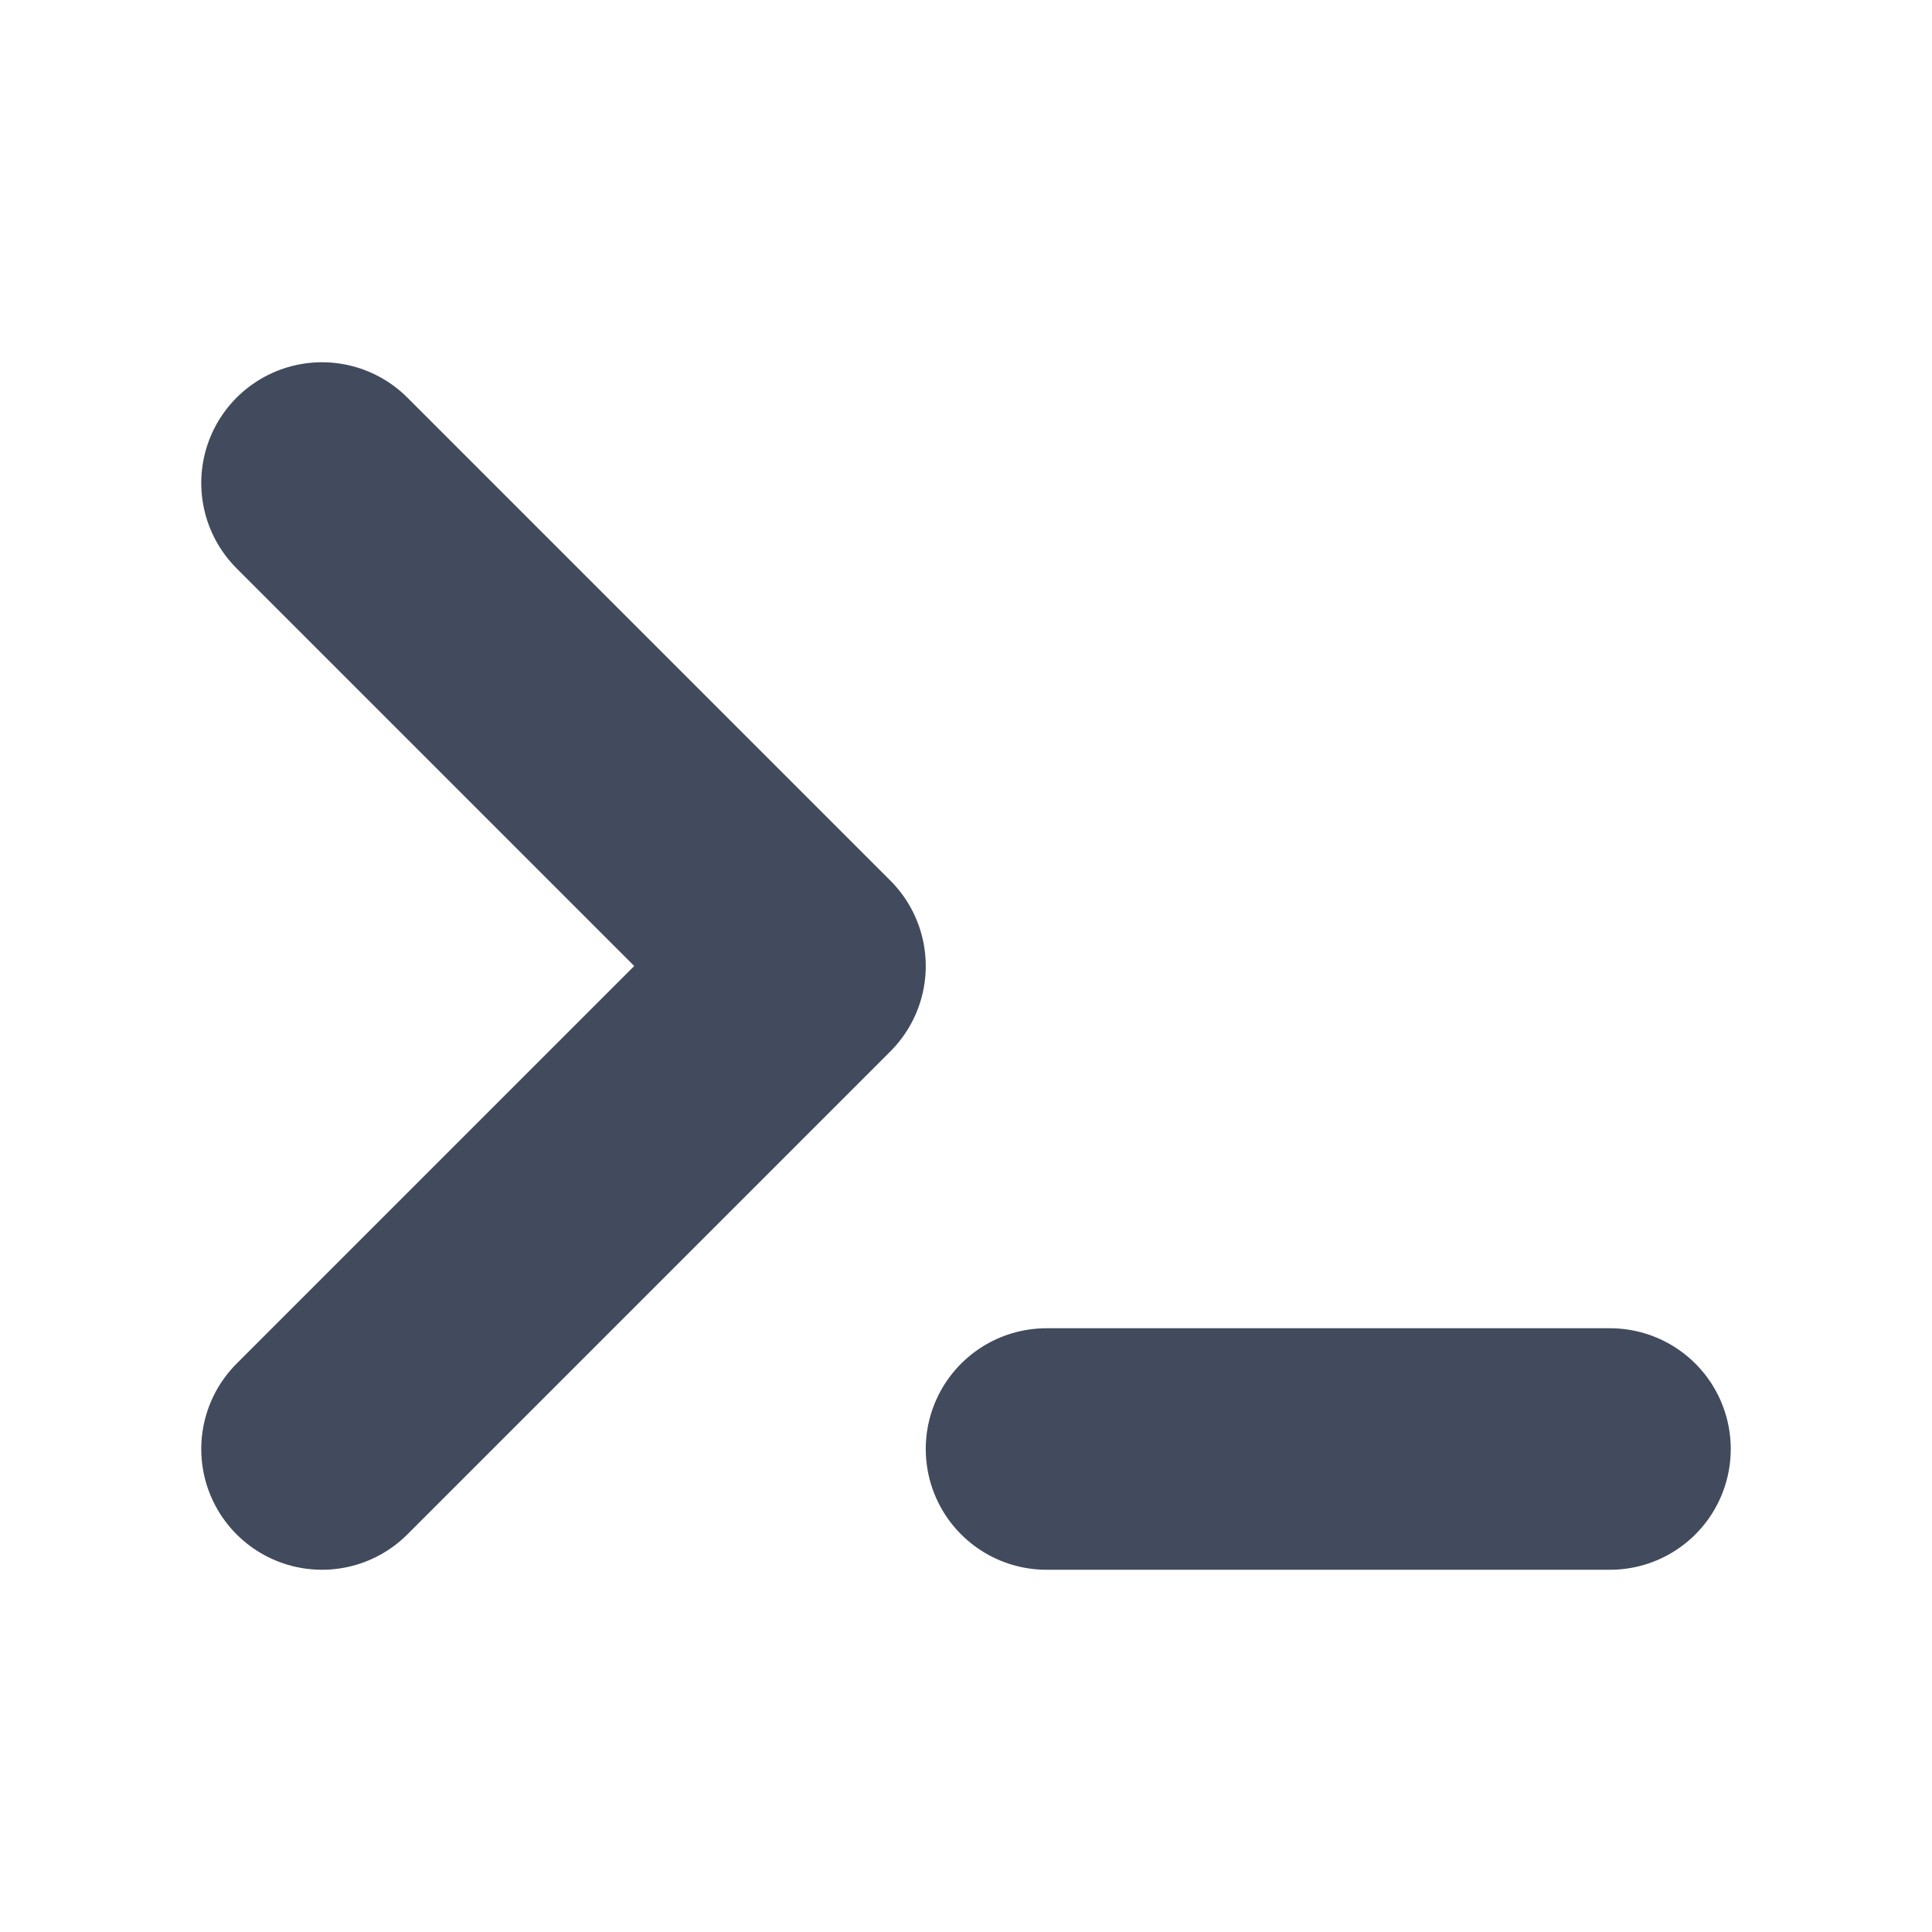
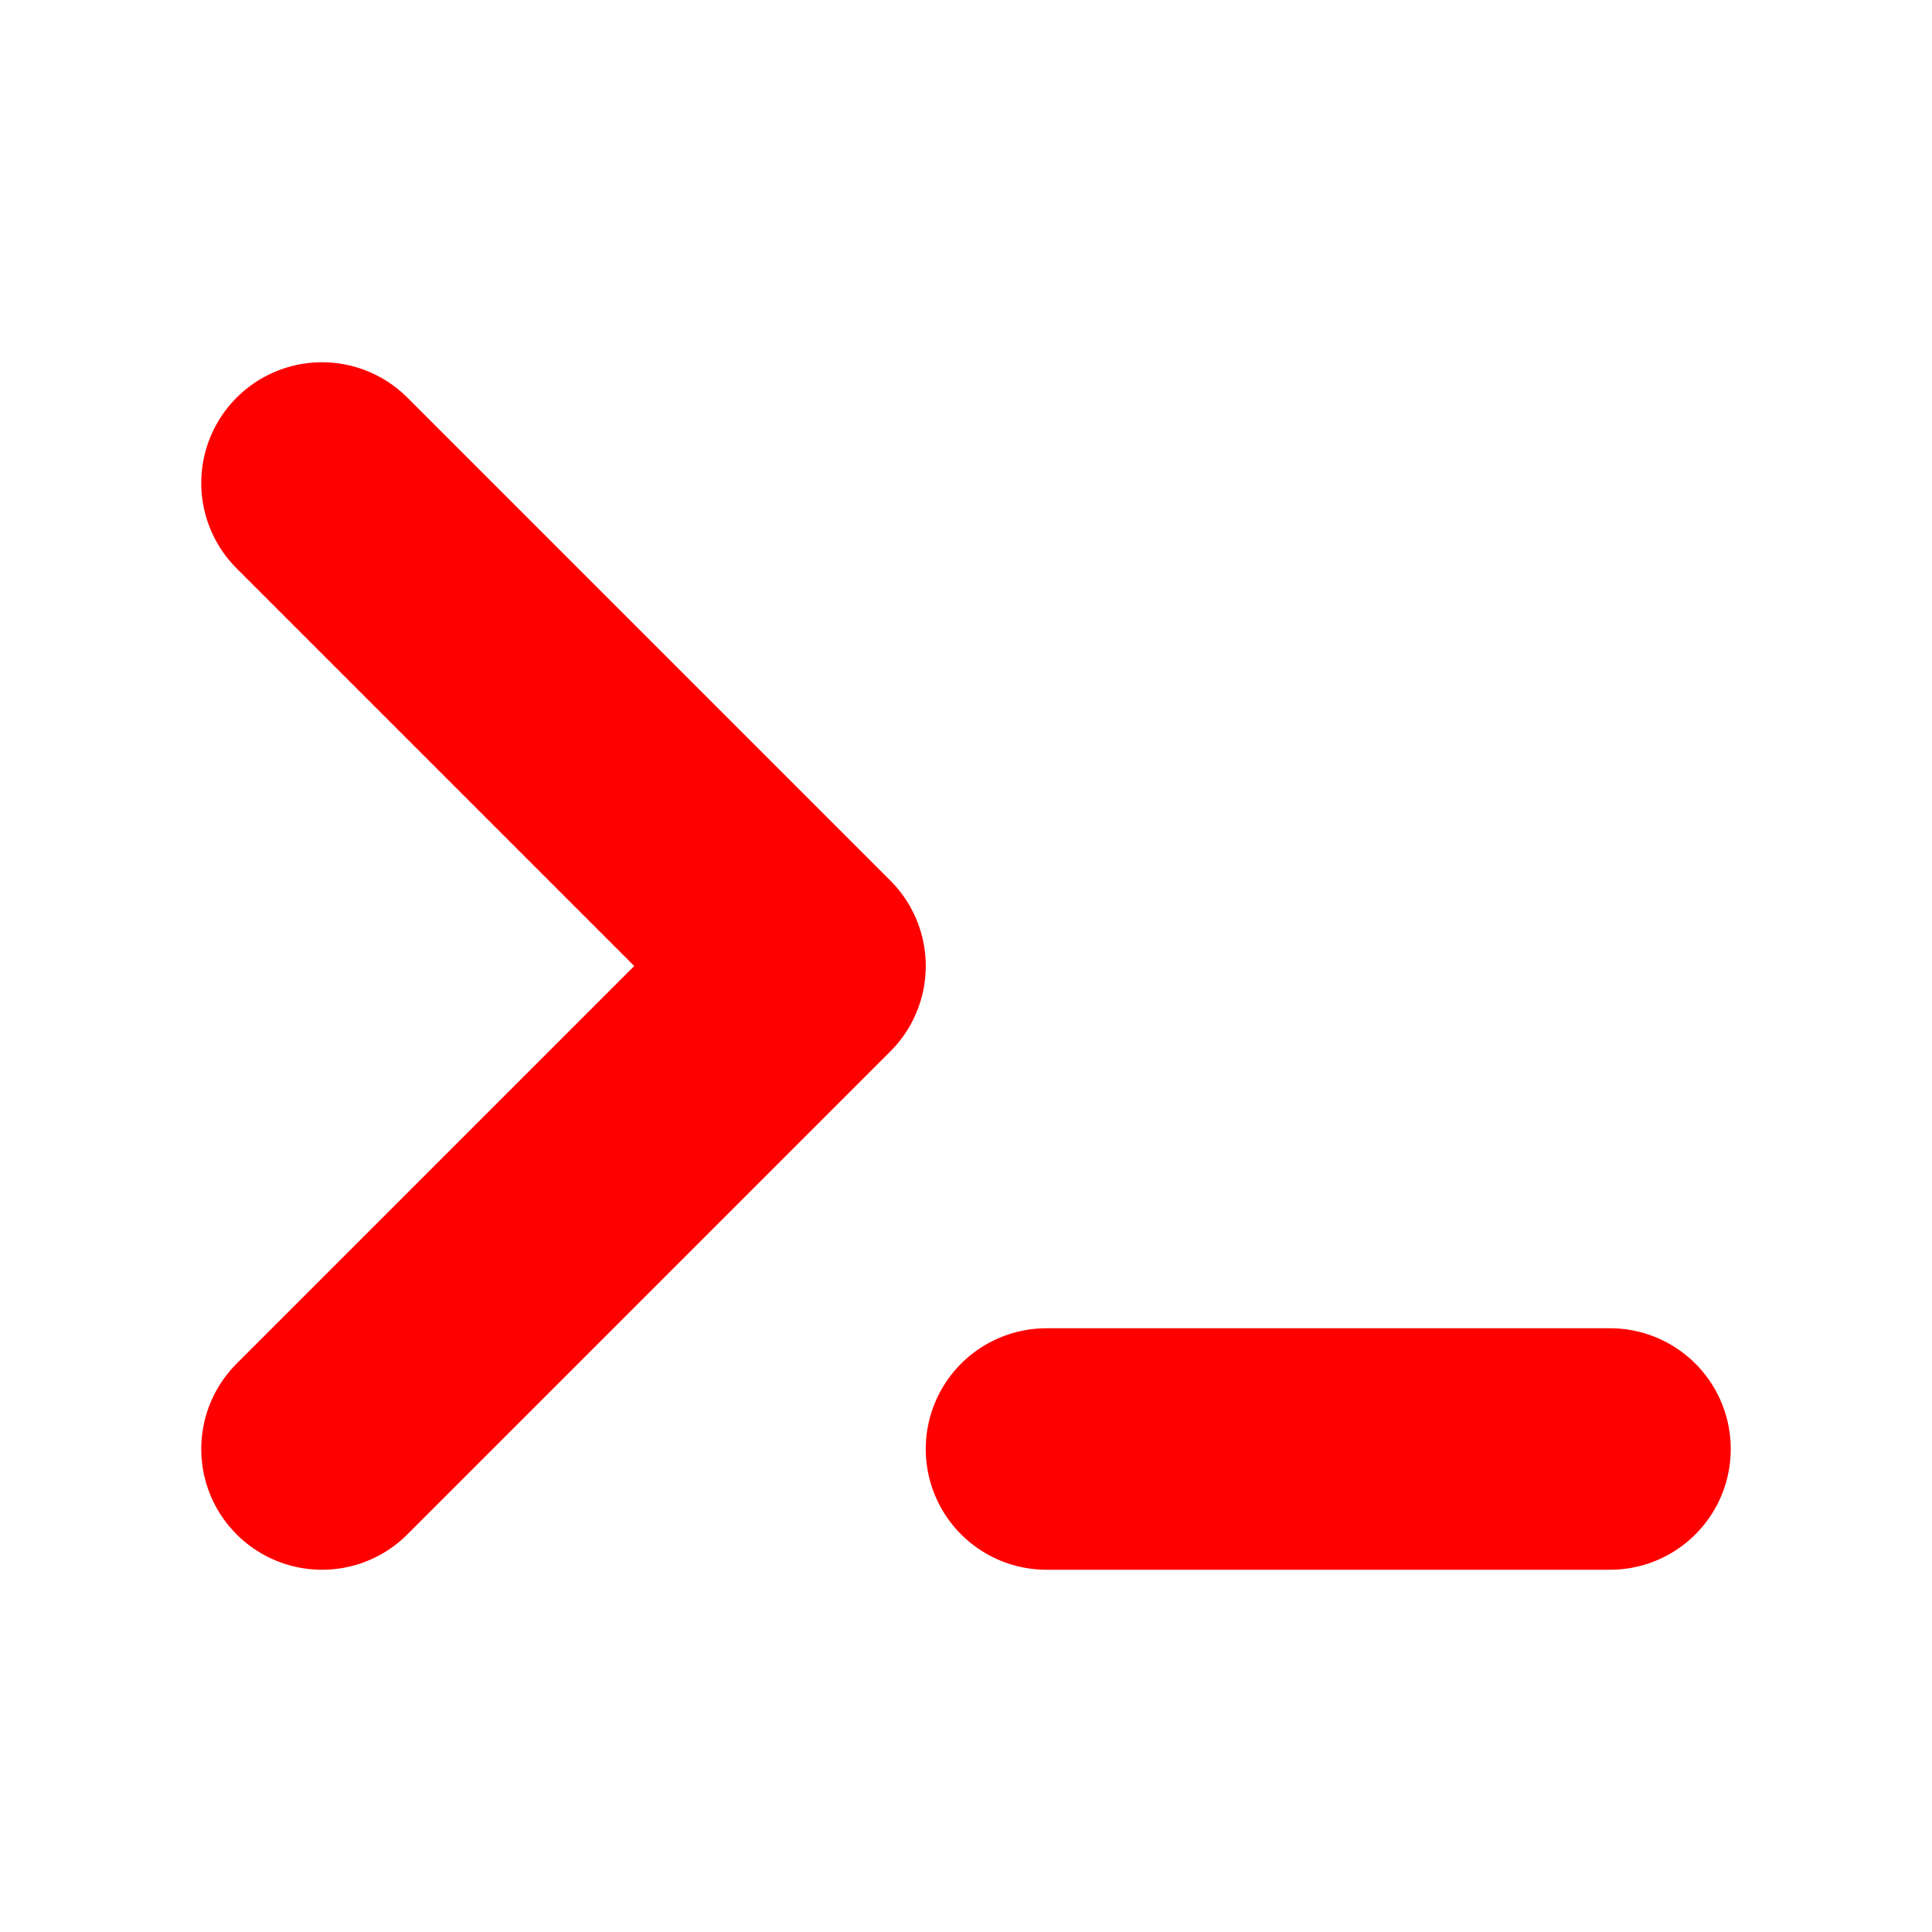
<svg xmlns="http://www.w3.org/2000/svg" width="24" height="24" viewBox="0 0 24 24" fill="none">
-   <path d="m4 6 6 6-6 6m9 0h7" stroke="#414B5D" stroke-width="3" stroke-linecap="round" stroke-linejoin="round" />
+   <path d="m4 6 6 6-6 6m9 0h7" stroke="#FF0000" stroke-width="3" stroke-linecap="round" stroke-linejoin="round" />
</svg>
